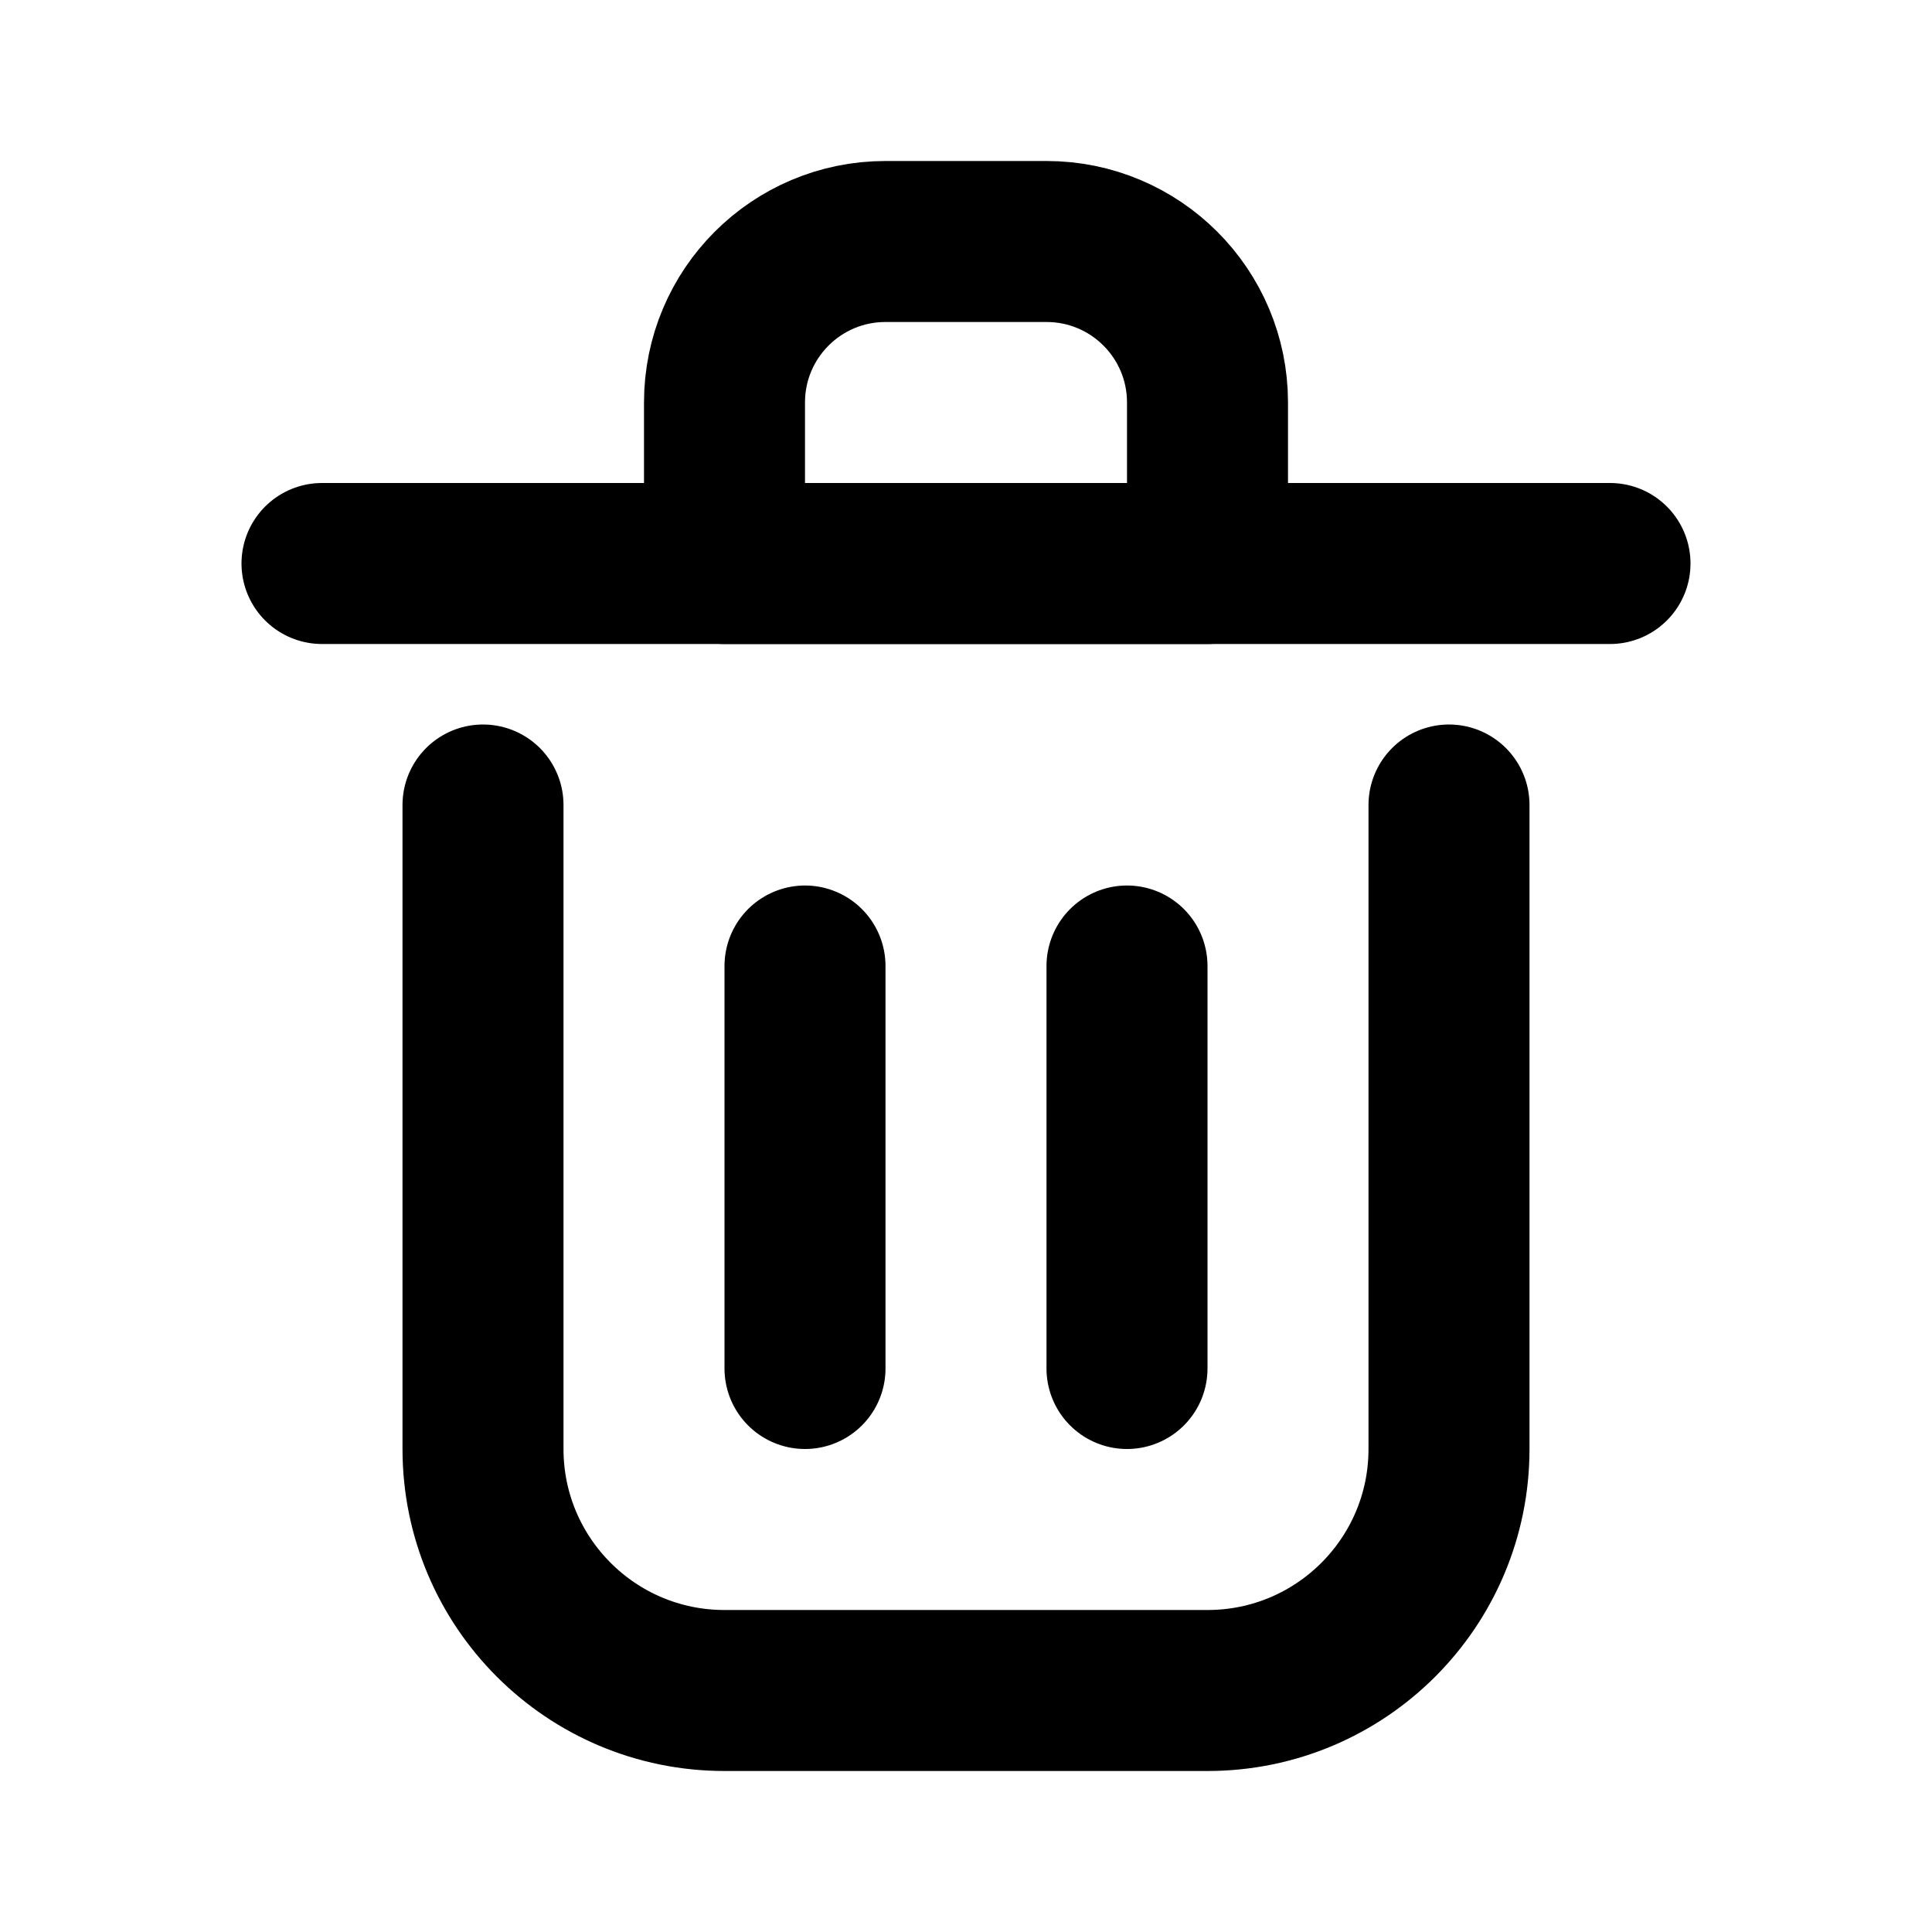
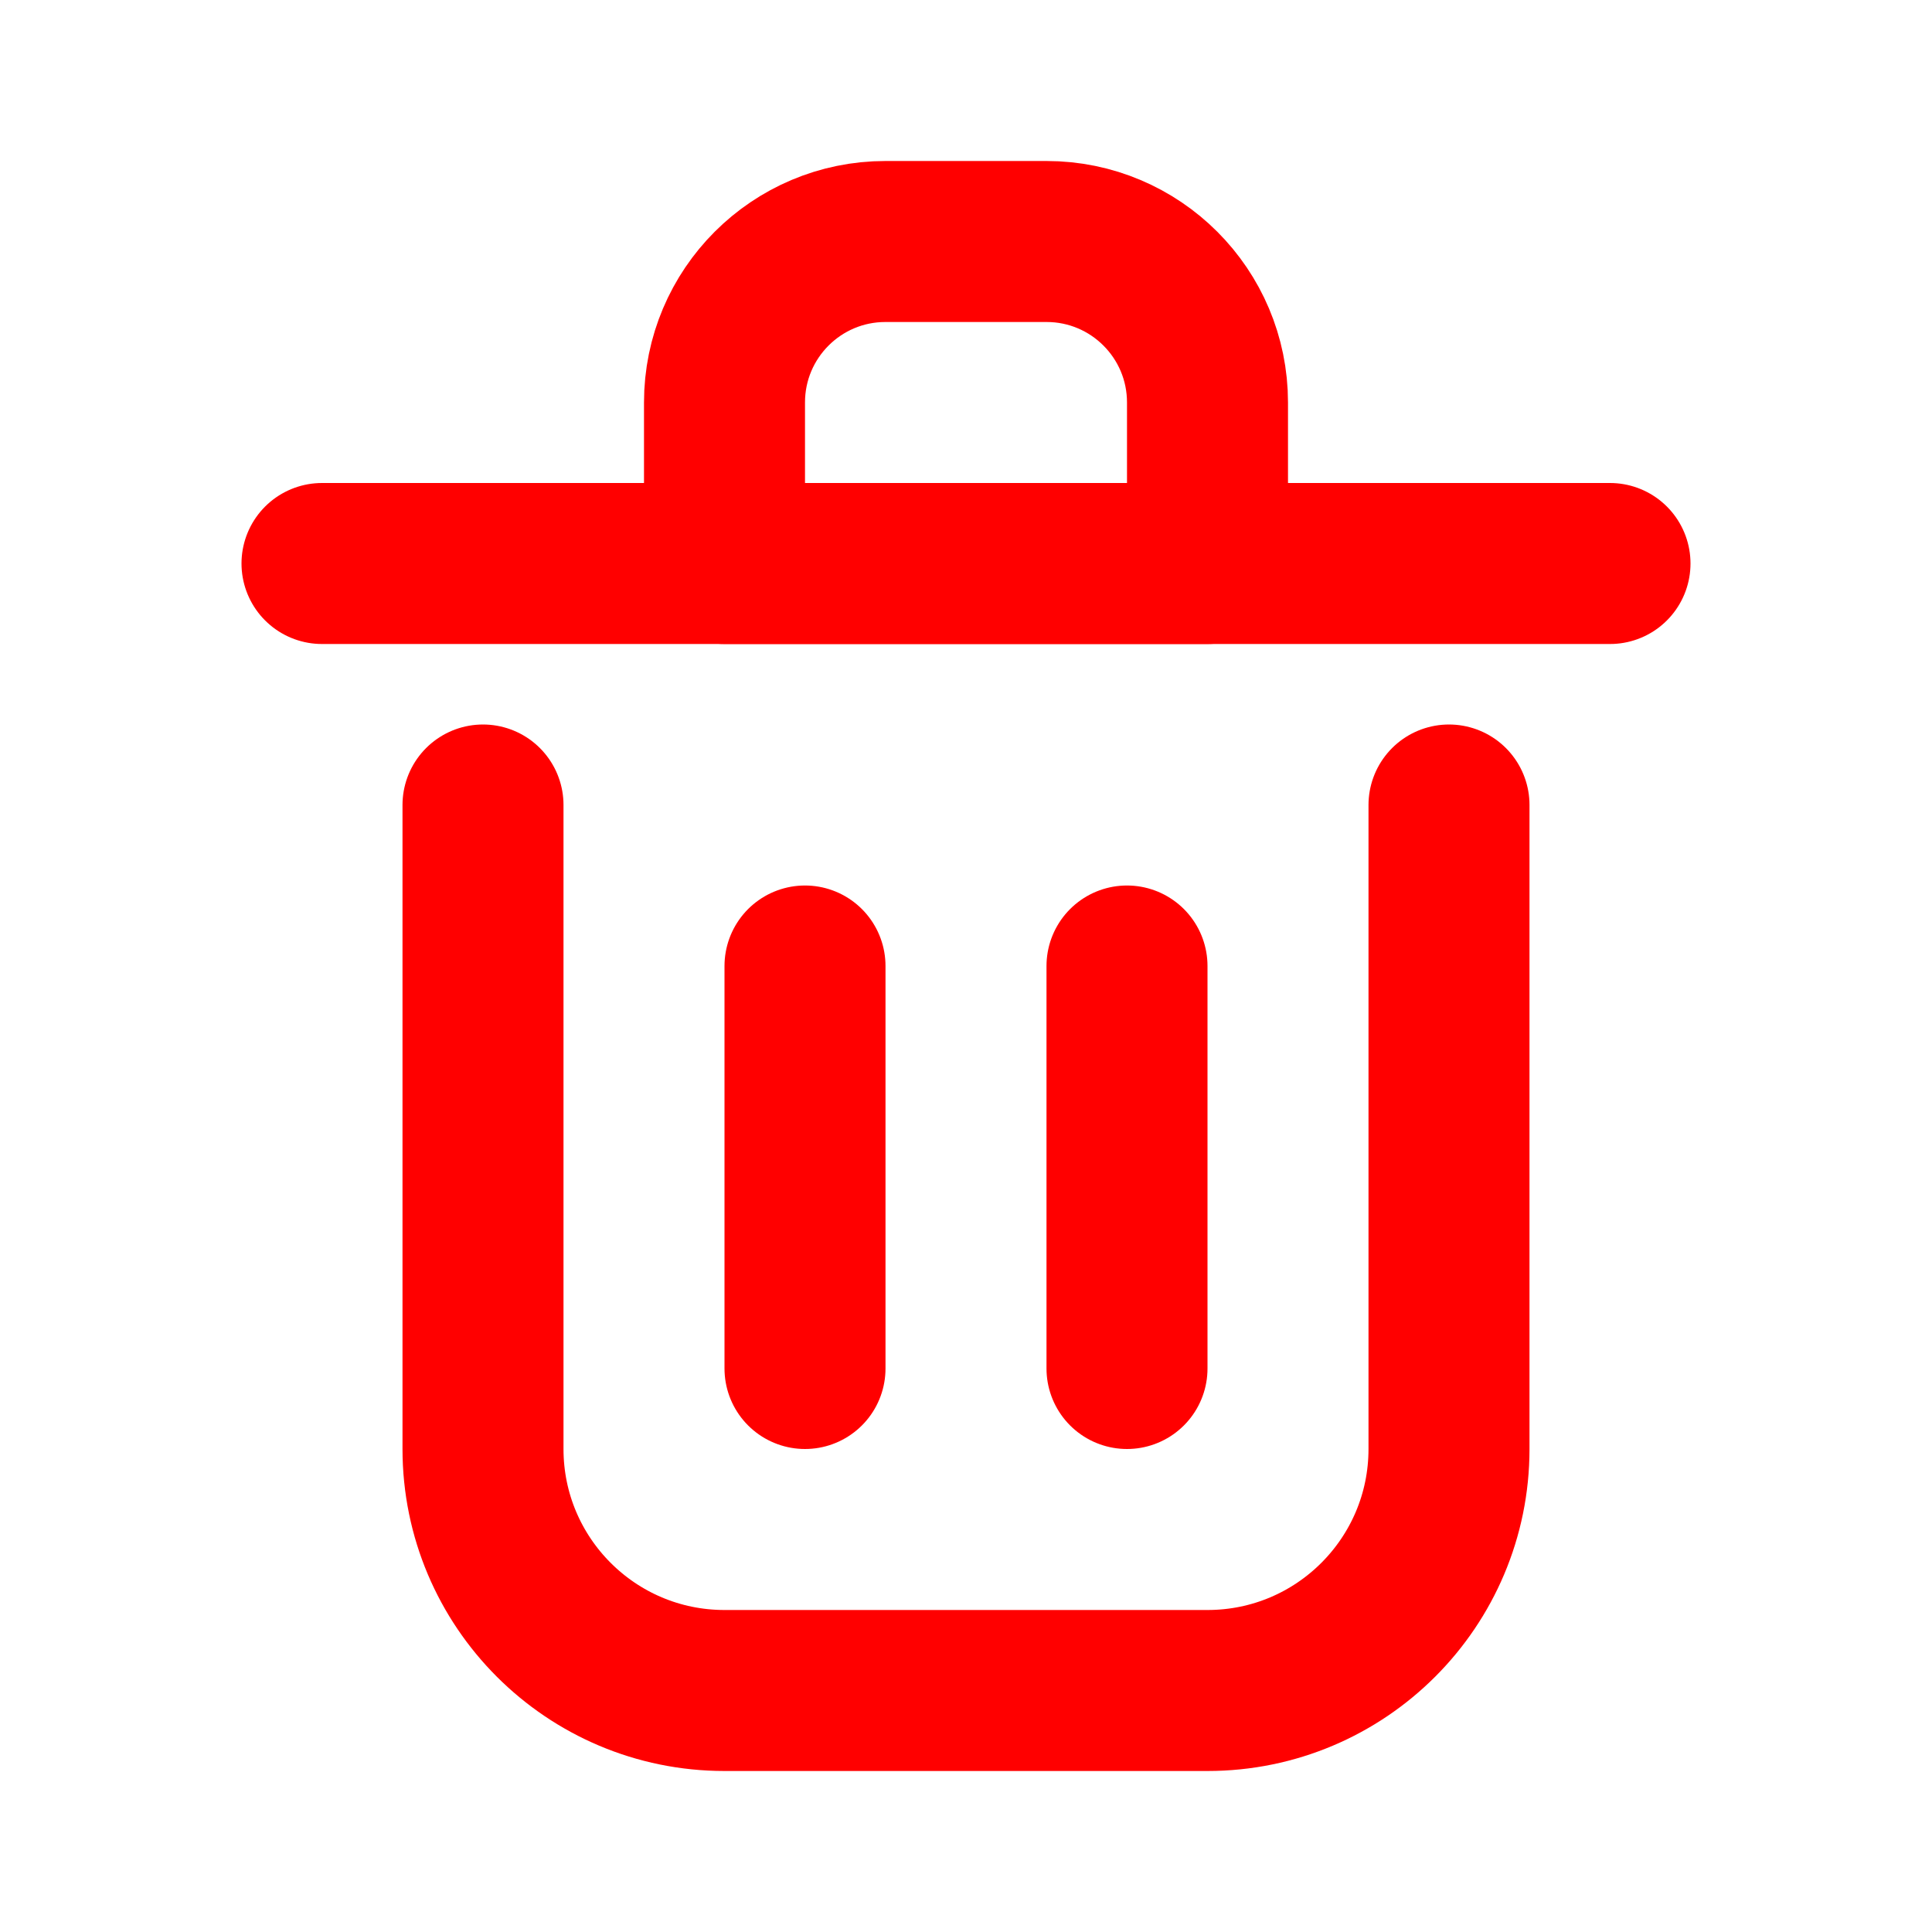
<svg xmlns="http://www.w3.org/2000/svg" width="16px" height="16px" viewBox="0 0 24 24" fill="none">
  <g id="SVGRepo_bgCarrier" stroke-width="0" />
  <g id="SVGRepo_tracerCarrier" stroke-linecap="round" stroke-linejoin="round" />
  <g id="SVGRepo_iconCarrier">
-     <path d="M10 12V17" stroke="#000000" stroke-width="2" stroke-linecap="round" stroke-linejoin="round" />
-     <path d="M14 12V17" stroke="#000000" stroke-width="2" stroke-linecap="round" stroke-linejoin="round" />
-     <path d="M4 7H20" stroke="#000000" stroke-width="2" stroke-linecap="round" stroke-linejoin="round" />
-     <path d="M6 10V18C6 19.657 7.343 21 9 21H15C16.657 21 18 19.657 18 18V10" stroke="#000000" stroke-width="2" stroke-linecap="round" stroke-linejoin="round" />
-     <path d="M9 5C9 3.895 9.895 3 11 3H13C14.105 3 15 3.895 15 5V7H9V5Z" stroke="#000000" stroke-width="2" stroke-linecap="round" stroke-linejoin="round" />
+     <path d="M10 12V17" stroke="red" stroke-width="2" stroke-linecap="round" stroke-linejoin="round" />
+     <path d="M14 12V17" stroke="red" stroke-width="2" stroke-linecap="round" stroke-linejoin="round" />
+     <path d="M4 7H20" stroke="red" stroke-width="2" stroke-linecap="round" stroke-linejoin="round" />
+     <path d="M6 10V18C6 19.657 7.343 21 9 21H15C16.657 21 18 19.657 18 18V10" stroke="red" stroke-width="2" stroke-linecap="round" stroke-linejoin="round" />
+     <path d="M9 5C9 3.895 9.895 3 11 3H13C14.105 3 15 3.895 15 5V7H9V5Z" stroke="red" stroke-width="2" stroke-linecap="round" stroke-linejoin="round" />
  </g>
</svg>
